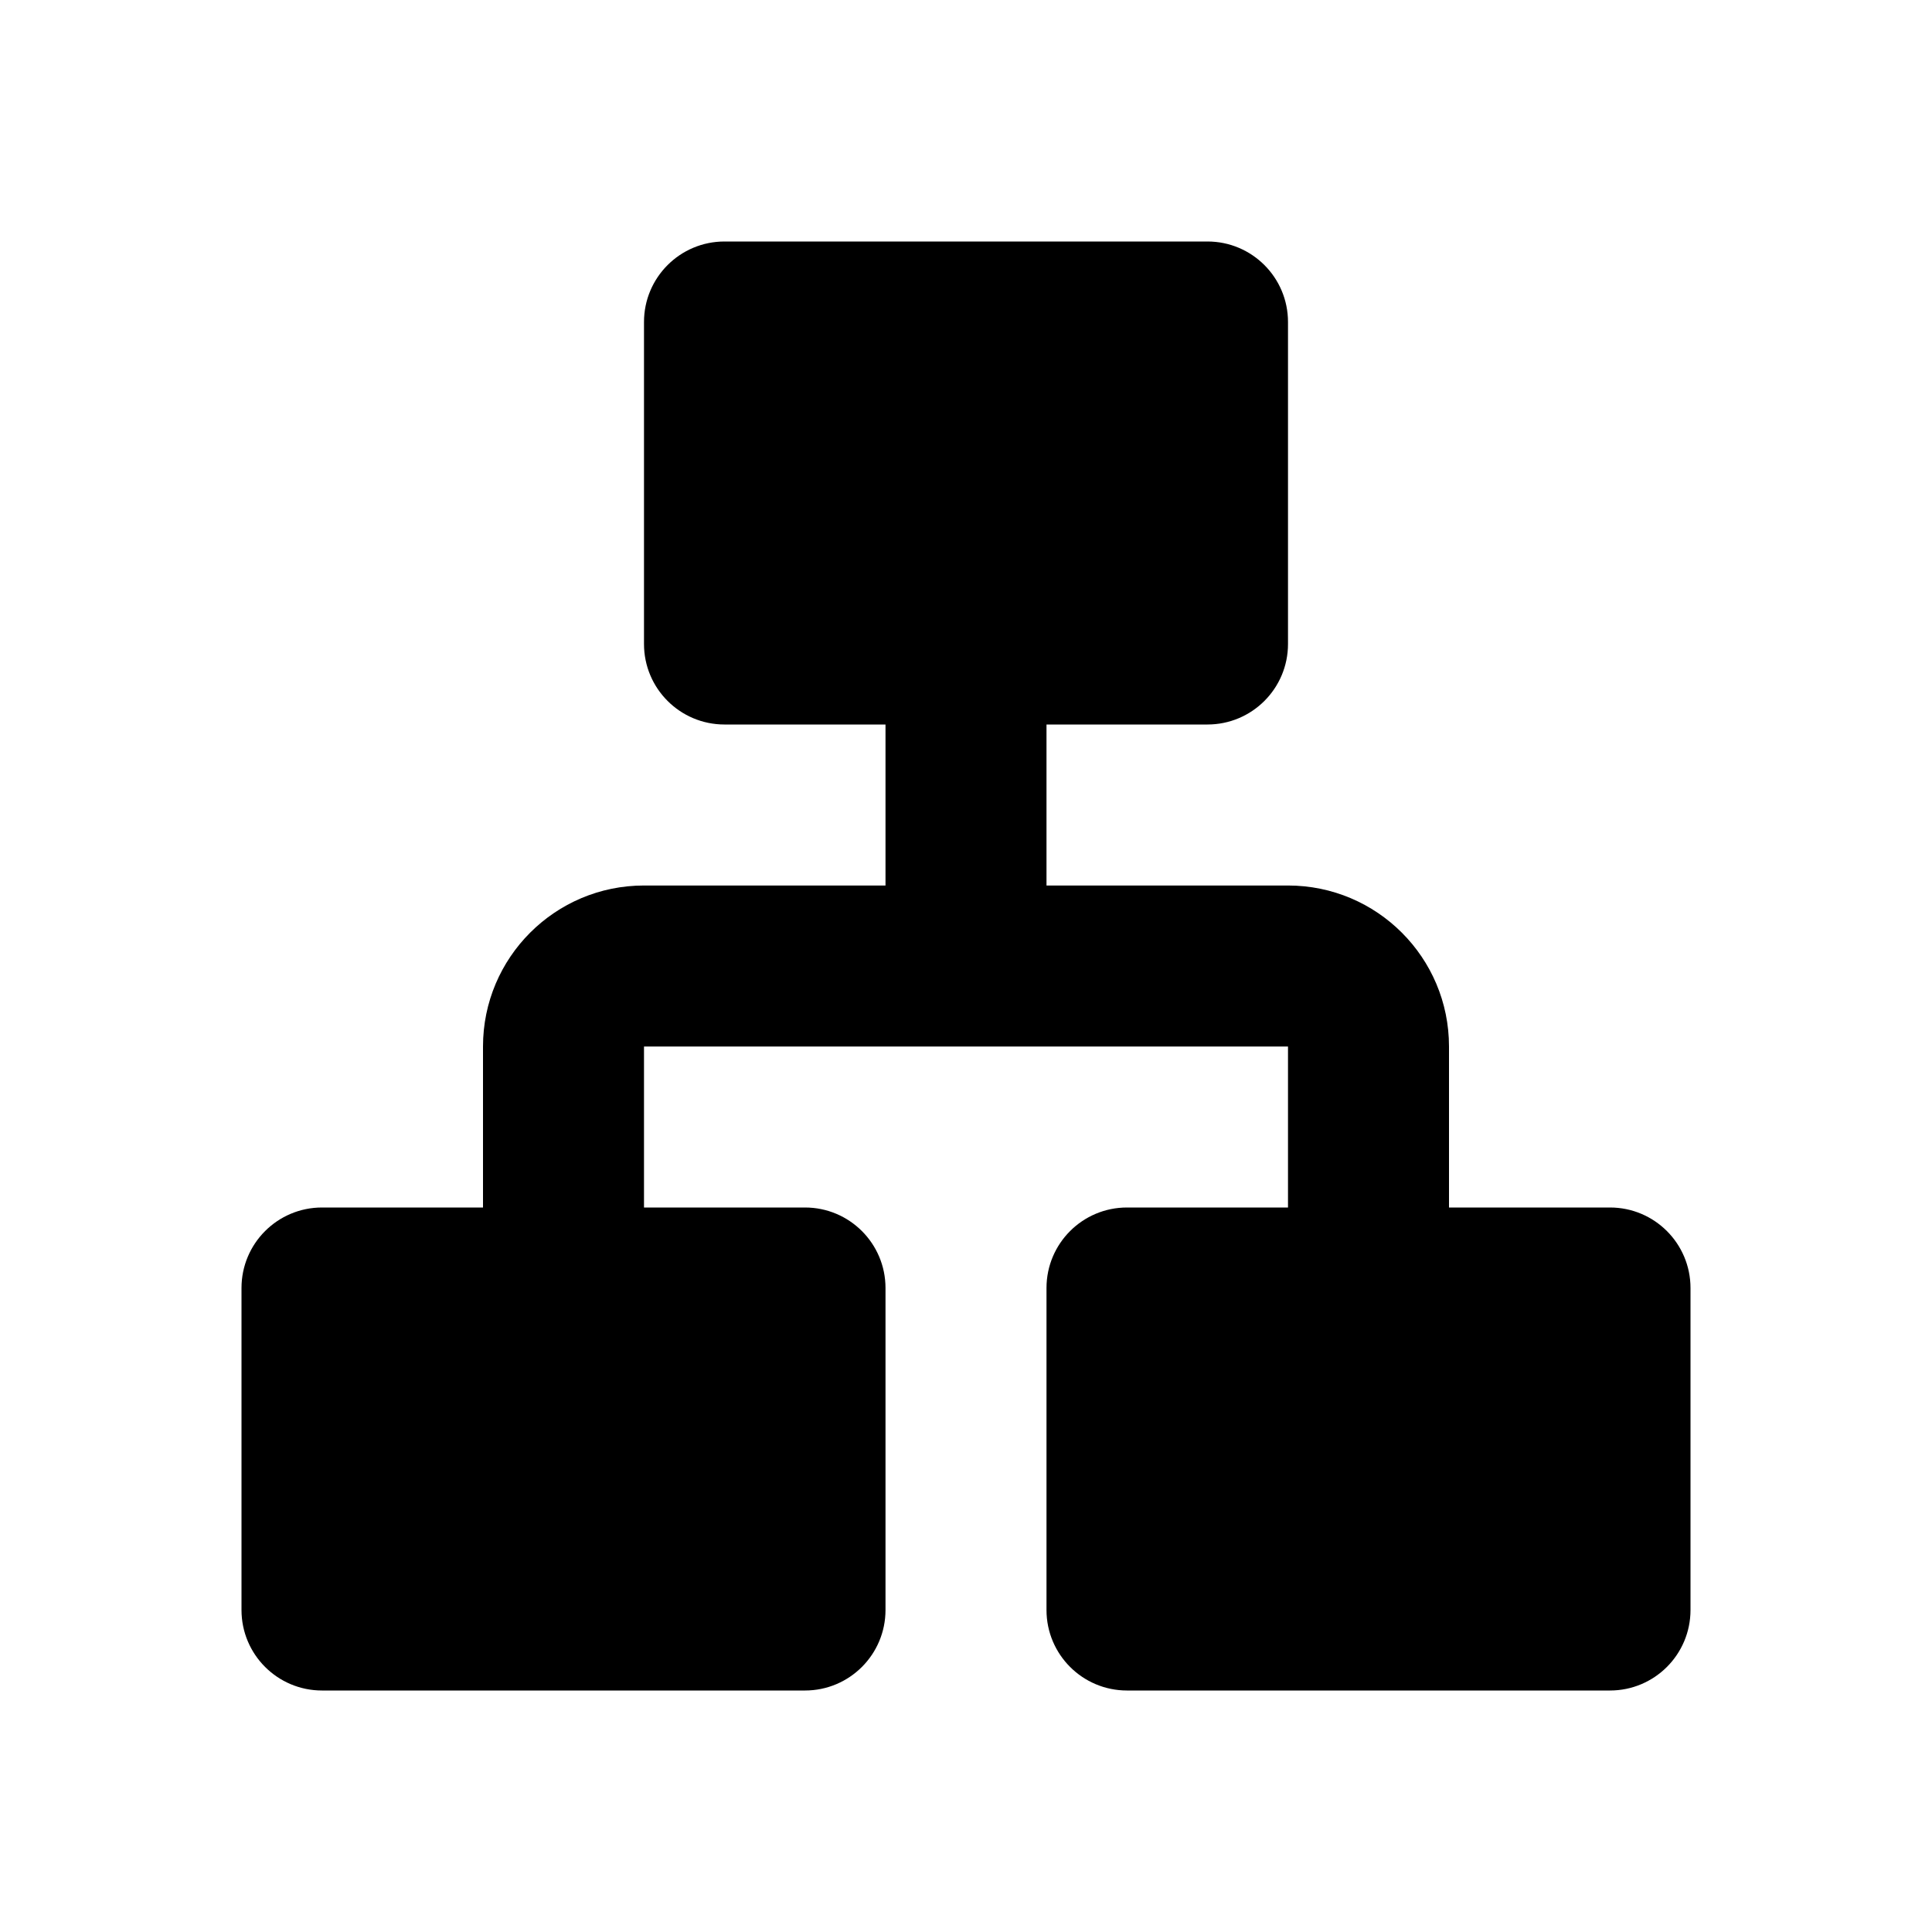
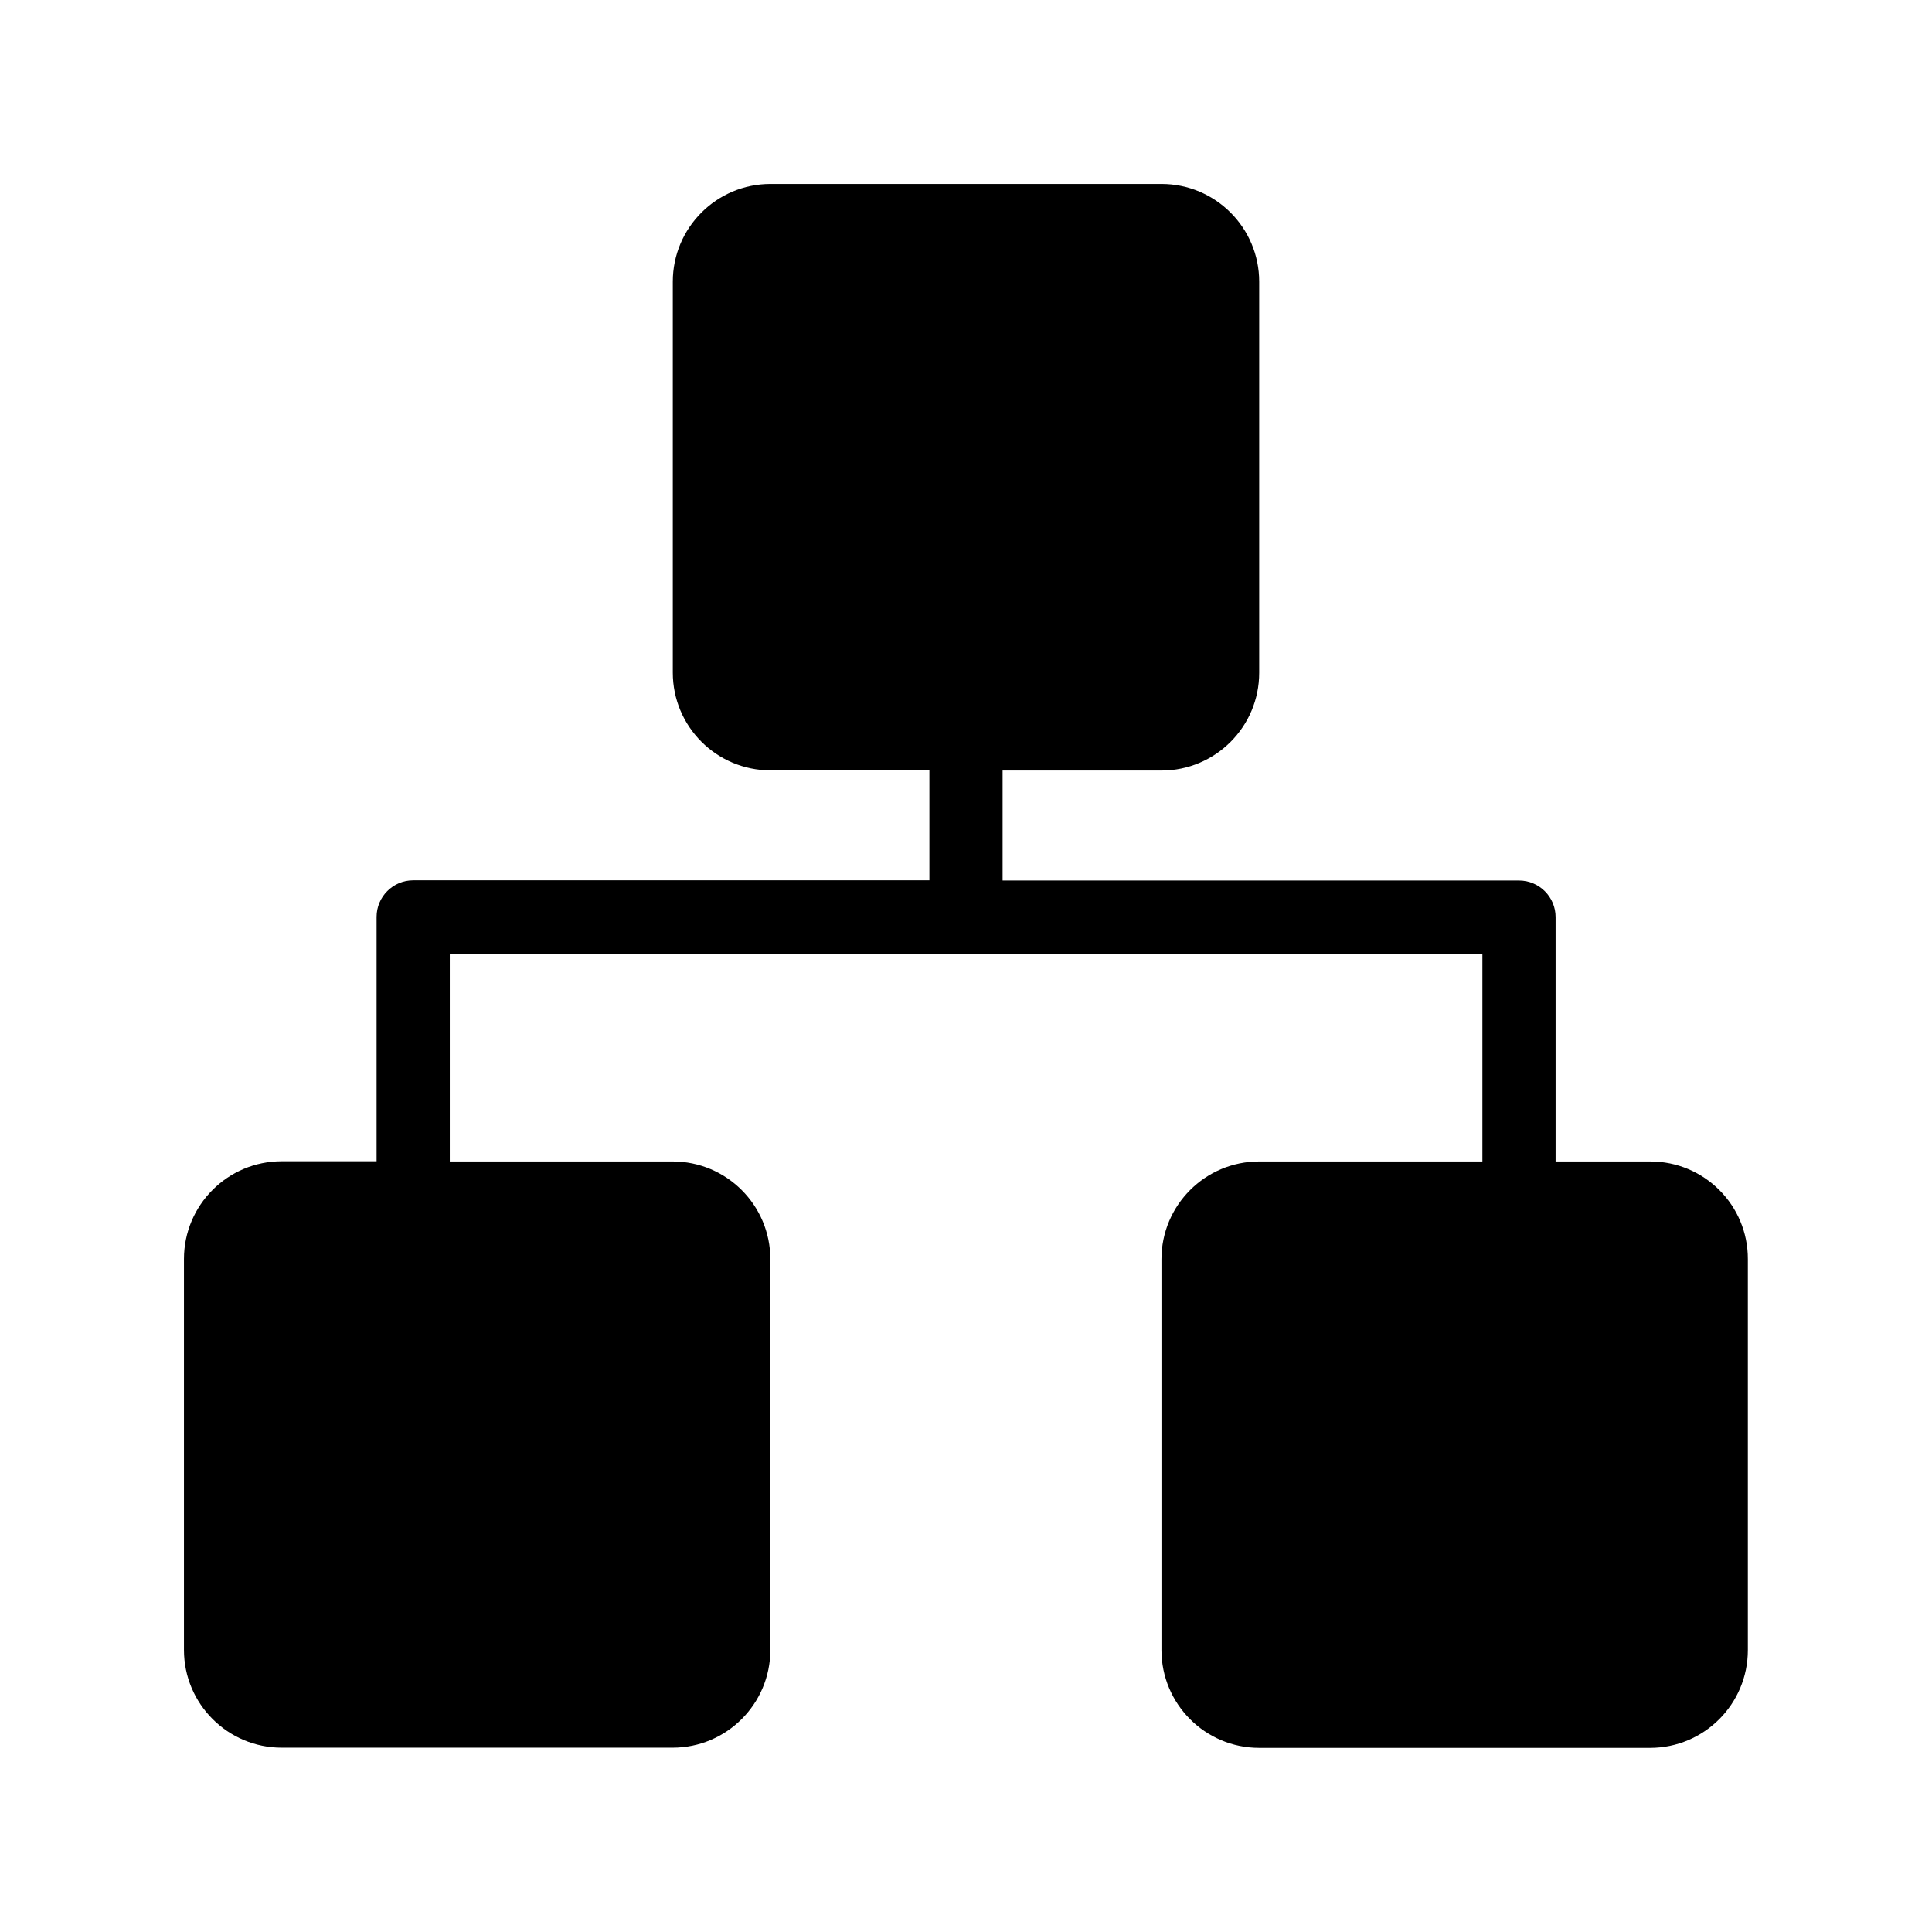
- <svg xmlns="http://www.w3.org/2000/svg" t="1621329968340" class="icon" viewBox="0 0 1024 1024" version="1.1" p-id="13110" width="200" height="200">
+ <svg xmlns="http://www.w3.org/2000/svg" t="1640528385068" class="icon" viewBox="0 0 1024 1024" version="1.1" p-id="10352" width="128" height="128">
  <defs>
    <style type="text/css" />
  </defs>
-   <path d="M896 682.667a42.667 42.667 0 0 0-42.667-42.667h-85.333v-85.333a85.333 85.333 0 0 0-85.333-85.333h-128V384h85.333a42.667 42.667 0 0 0 42.667-42.667V170.667a42.667 42.667 0 0 0-42.667-42.667H384a42.667 42.667 0 0 0-42.667 42.667v170.667a42.667 42.667 0 0 0 42.667 42.667h85.333v85.333H341.333a85.333 85.333 0 0 0-85.333 85.333v85.333H170.667a42.667 42.667 0 0 0-42.667 42.667v170.667a42.667 42.667 0 0 0 42.667 42.667h256a42.667 42.667 0 0 0 42.667-42.667v-170.667a42.667 42.667 0 0 0-42.667-42.667H341.333v-85.333h341.333v85.333h-85.333a42.667 42.667 0 0 0-42.667 42.667v170.667a42.667 42.667 0 0 0 42.667 42.667h256a42.667 42.667 0 0 0 42.667-42.667z" p-id="13111" />
+   <path d="M874.7 615.6h-50.2V486.1c0-10.7-8.7-19.4-19.4-19.4H531.4v-58.3h84.2c28.6 0 51.8-23.2 51.8-51.8V149.3c0-28.6-23.2-51.8-51.8-51.8H408.4c-28.6 0-51.8 23.2-51.8 51.8v207.2c0 28.6 23.2 51.8 51.8 51.8h84.2v58.3H219c-10.7 0-19.4 8.7-19.4 19.4v129.5h-50.3c-28.6 0-51.8 23.2-51.8 51.8v207.2c0 28.6 23.2 51.8 51.8 51.8h207.2c28.6 0 51.8-23.2 51.8-51.8V667.4c0-28.6-23.2-51.8-51.8-51.8H238.4V505.5h547.3v110.1H667.4c-28.6 0-51.8 23.2-51.8 51.8v207.2c0 28.6 23.2 51.8 51.8 51.8h207.2c28.6 0 51.8-23.2 51.8-51.8V667.4c0.1-28.6-23.1-51.8-51.7-51.8z" p-id="10353" />
</svg>
